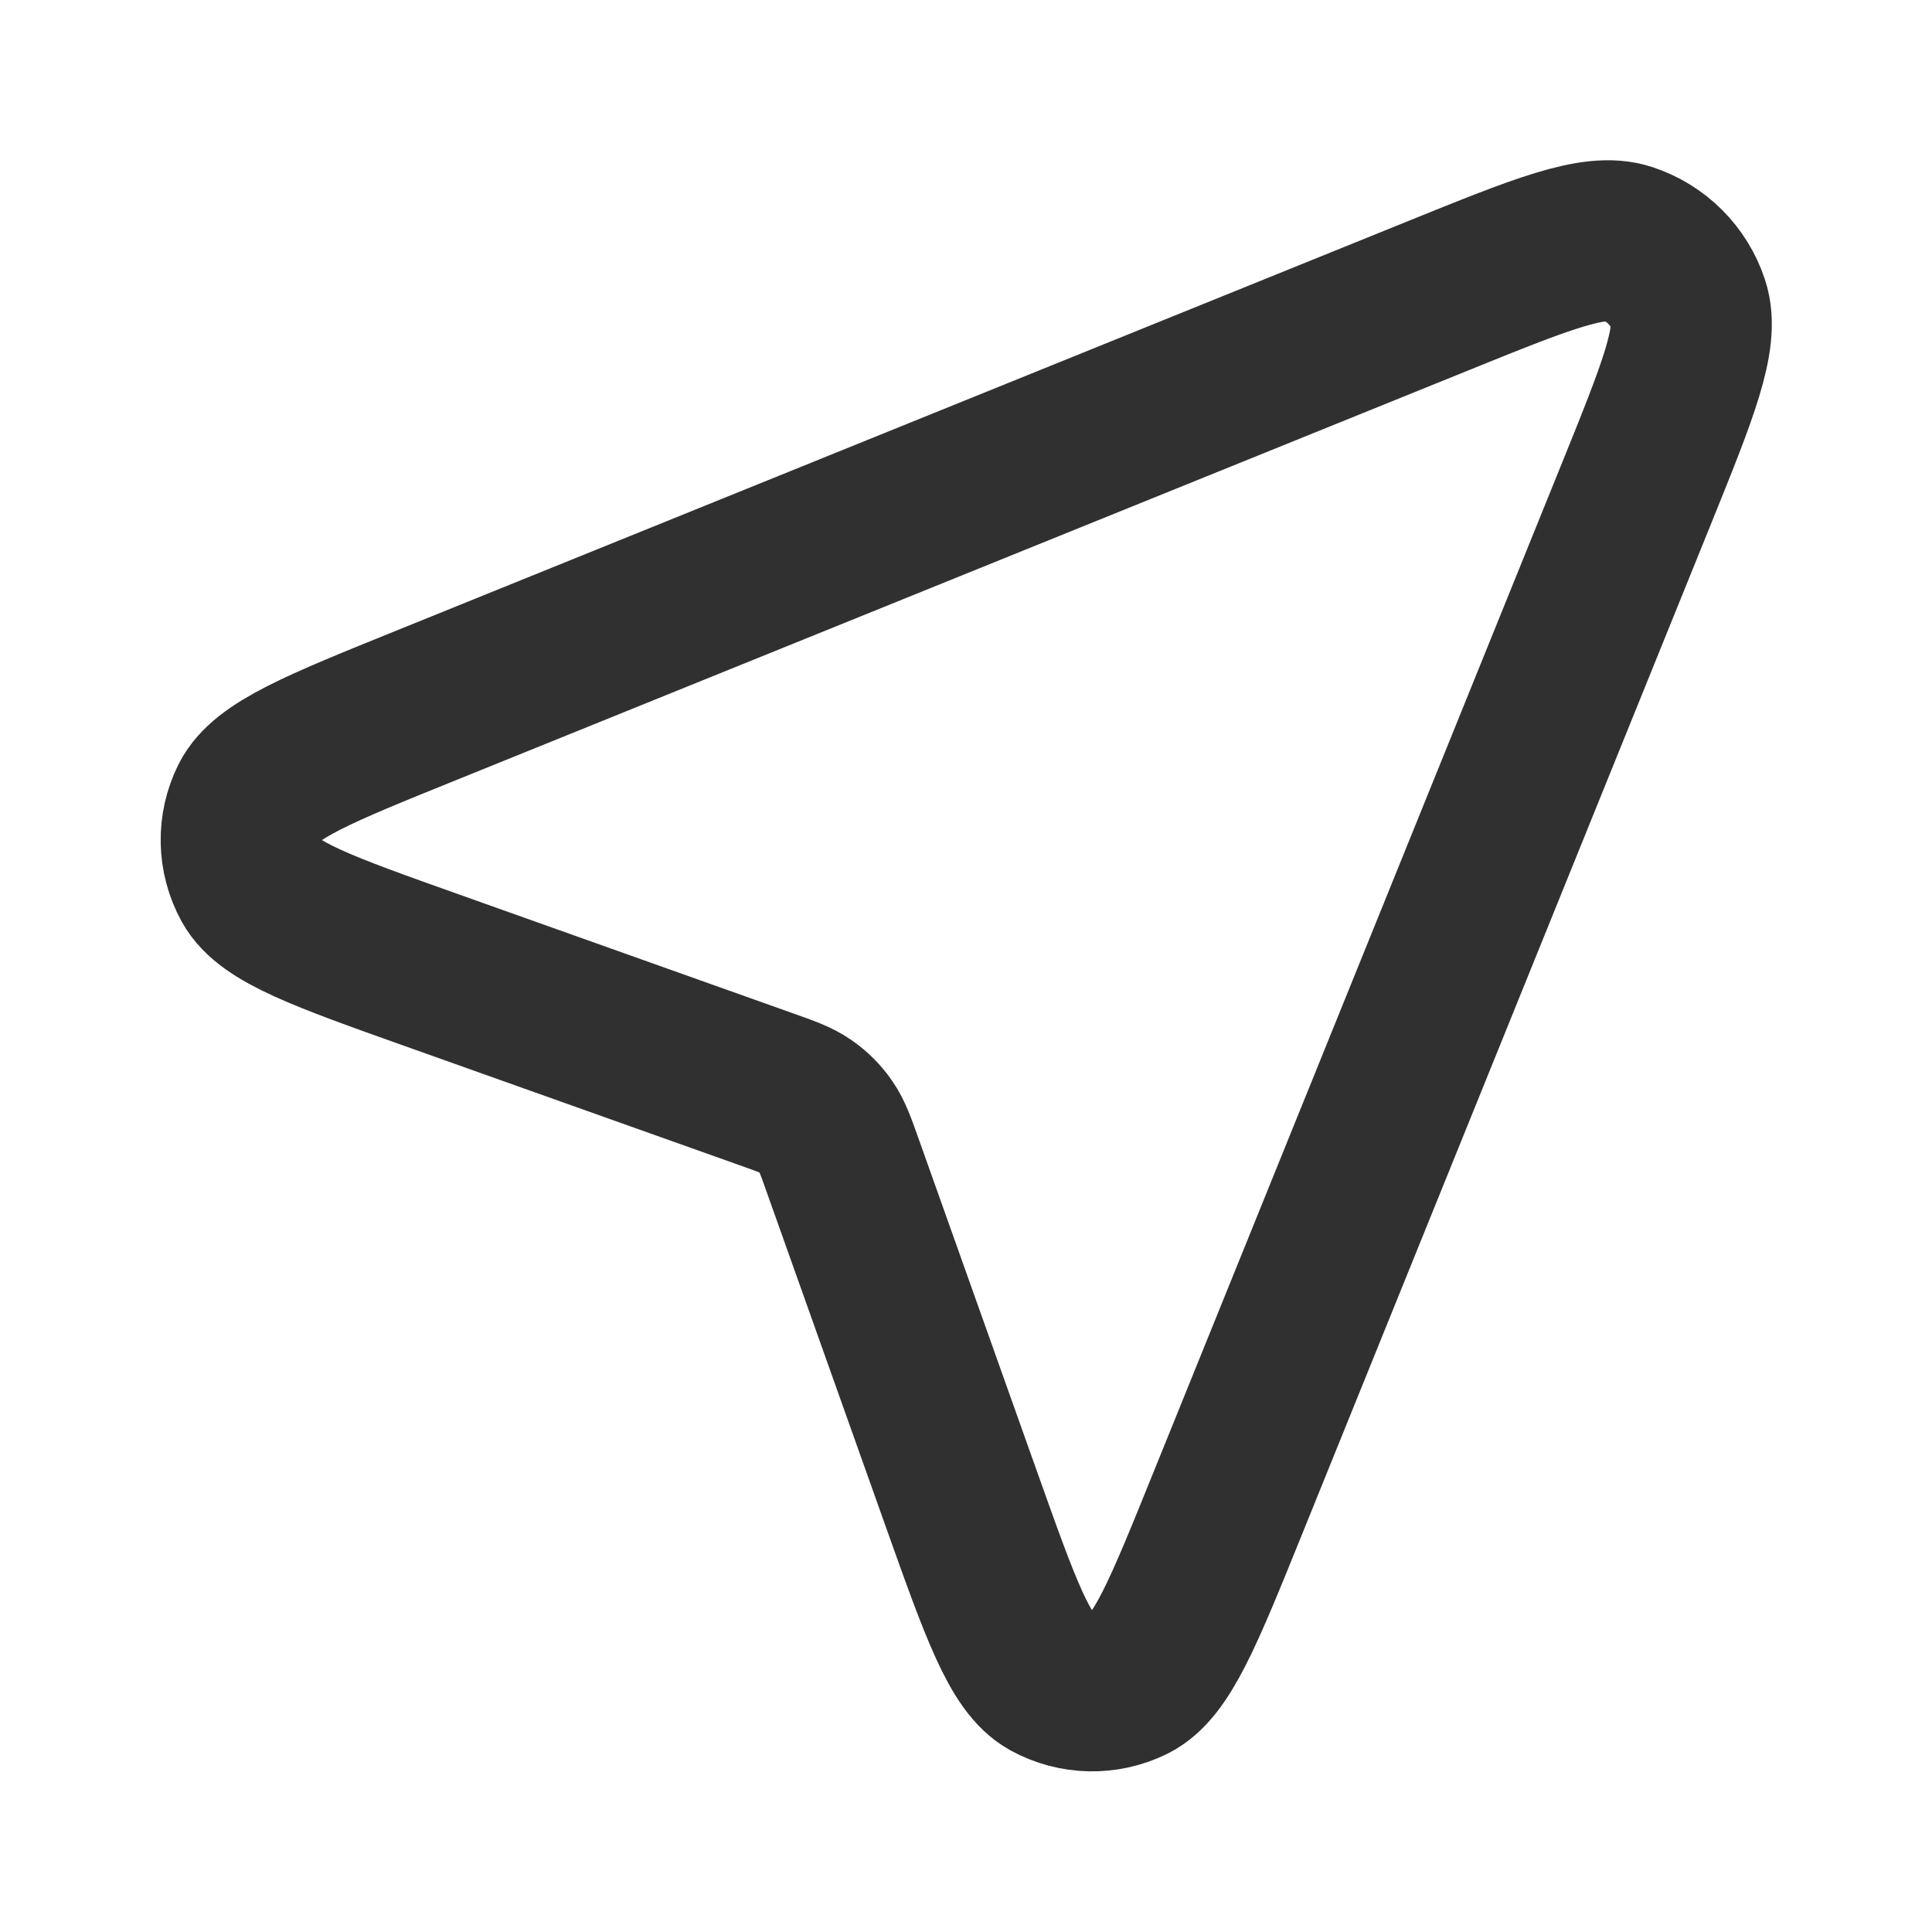
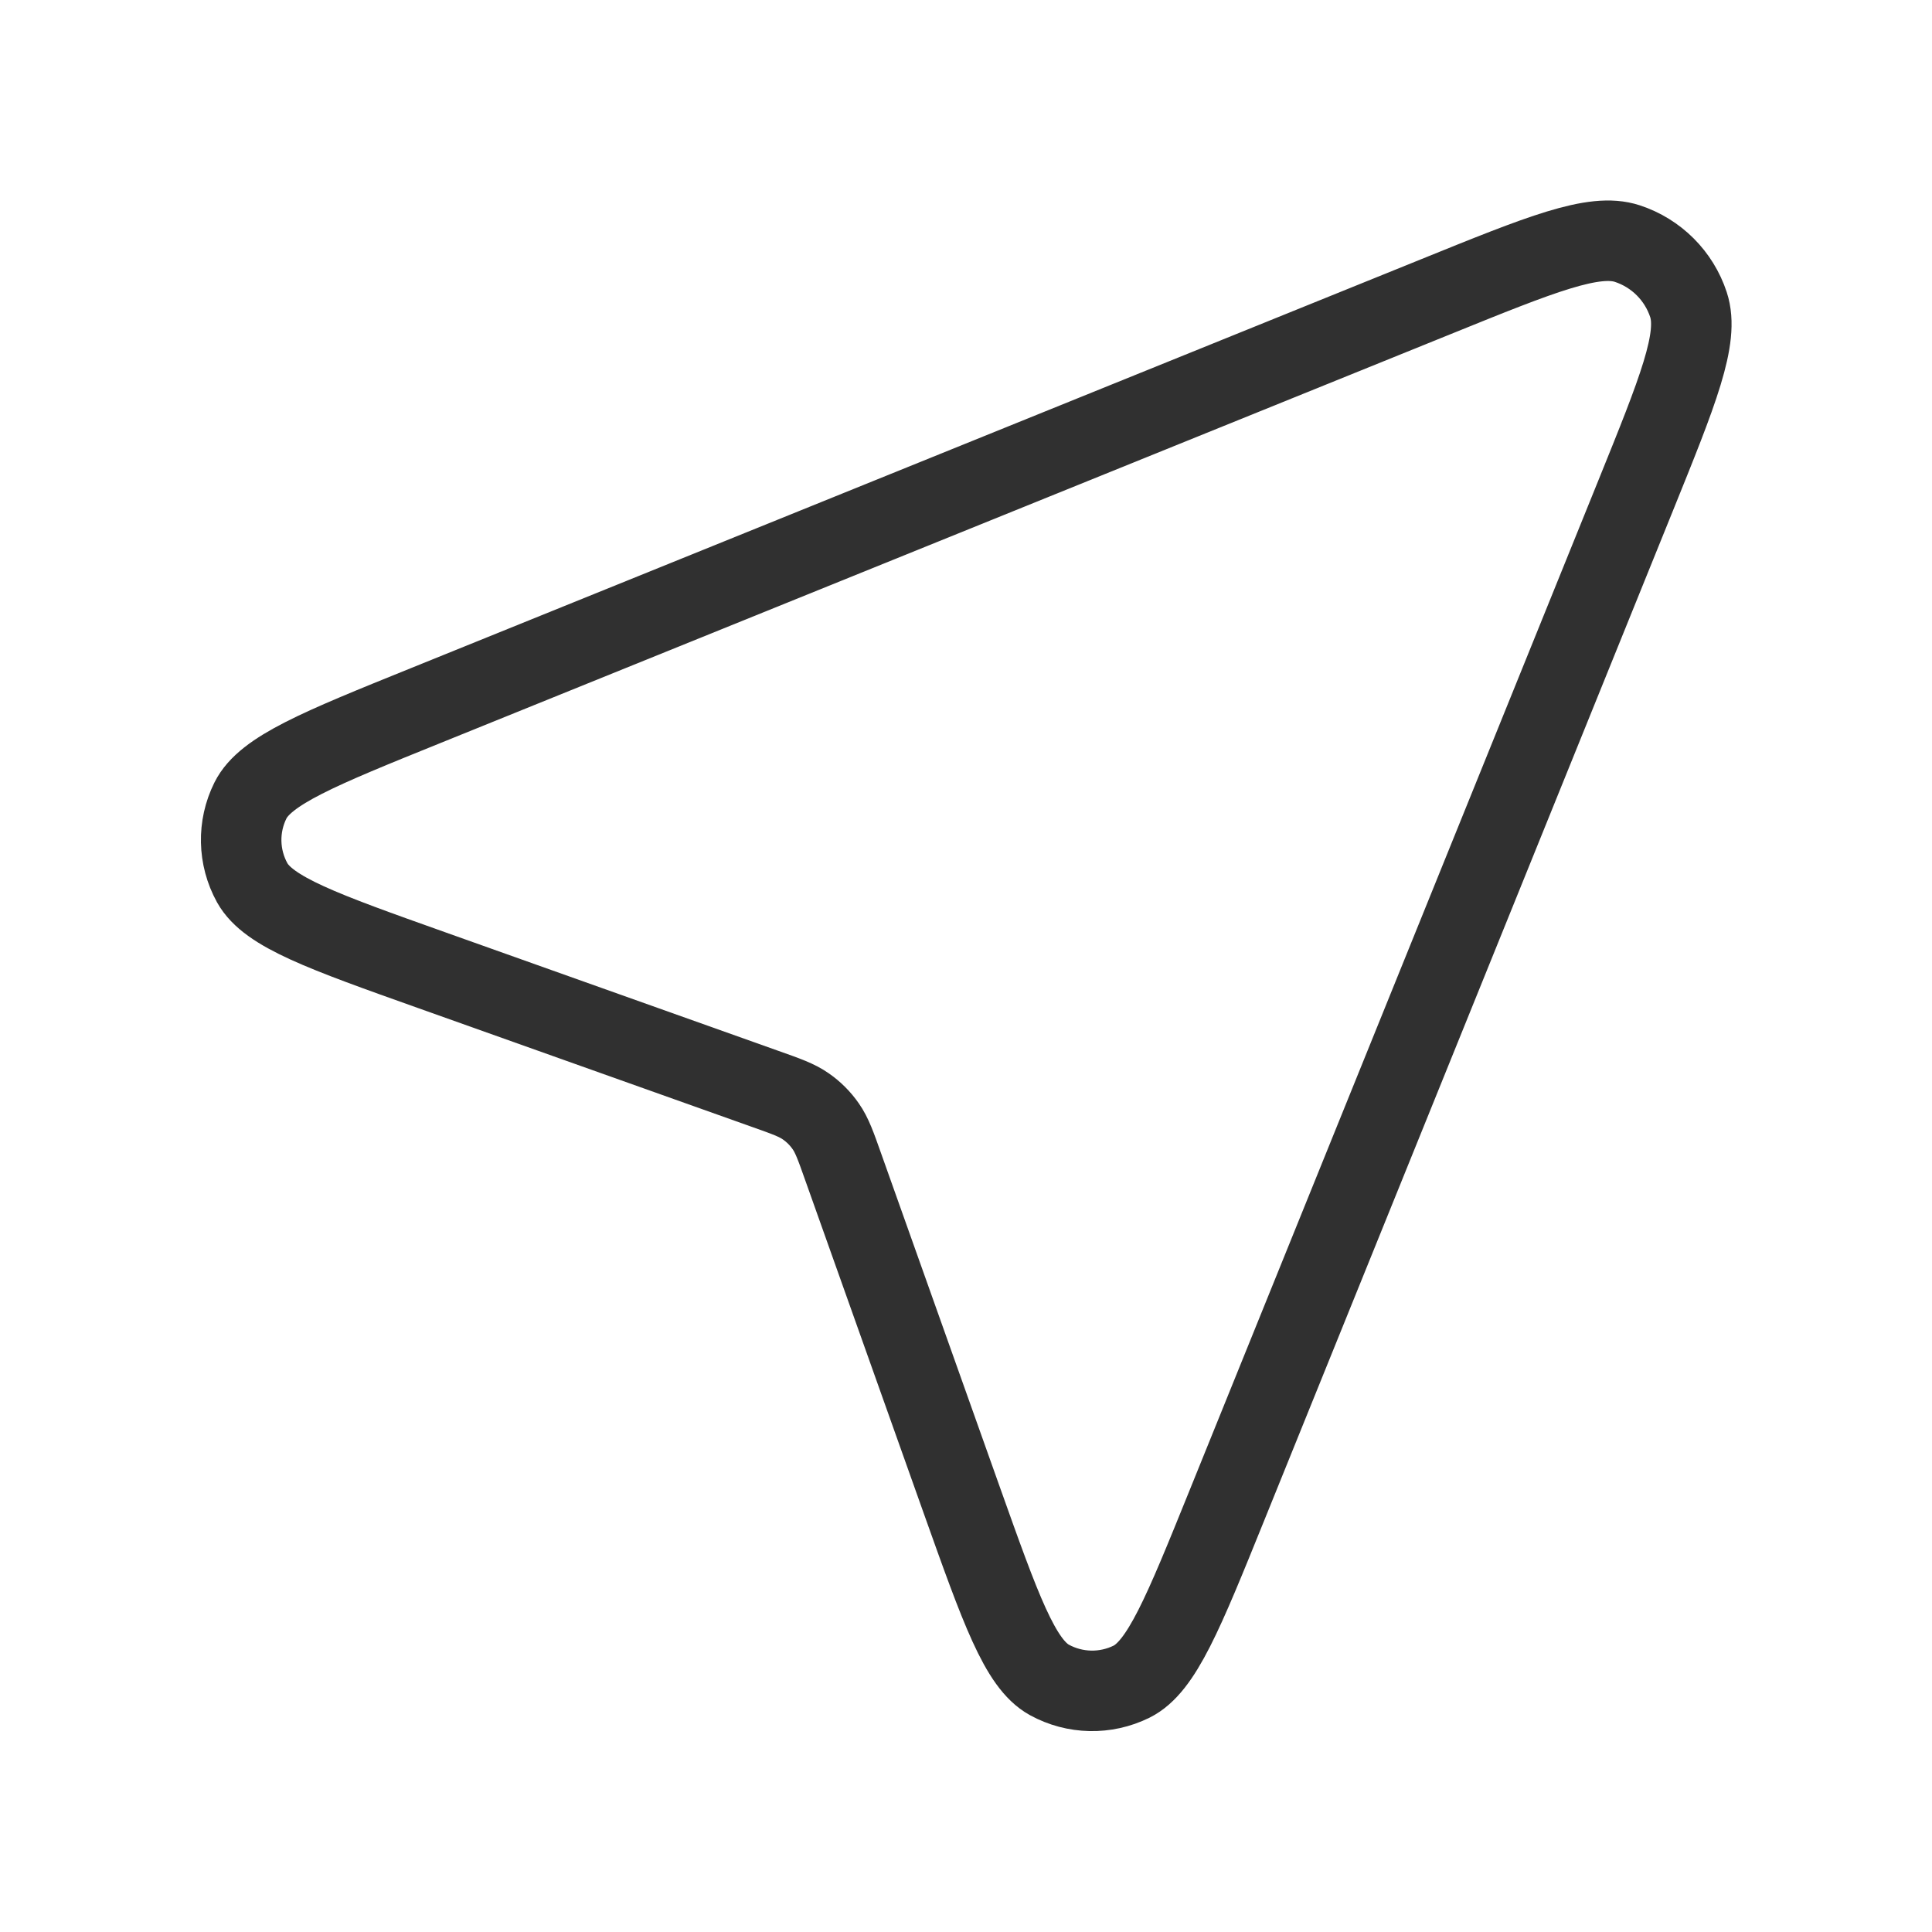
<svg xmlns="http://www.w3.org/2000/svg" width="800px" height="800px" viewBox="0 0 24 24" fill="none">
  <g id="SVGRepo_bgCarrier" stroke-width="0" />
  <g id="SVGRepo_tracerCarrier" stroke-linecap="round" stroke-linejoin="round" />
  <g id="SVGRepo_iconCarrier">
-     <path d="M5.363 12.052C4.011 11.571 3.335 11.33 3.133 10.966C2.958 10.649 2.95 10.267 3.111 9.944C3.297 9.571 3.962 9.301 5.293 8.763L17.836 3.686C19.146 3.155 19.801 2.89 20.215 3.026C20.575 3.144 20.857 3.426 20.975 3.785C21.111 4.199 20.845 4.855 20.315 6.165L15.238 18.708C14.7 20.038 14.43 20.704 14.057 20.89C13.733 21.05 13.352 21.042 13.035 20.868C12.67 20.666 12.43 19.99 11.948 18.637L10.475 14.497C10.382 14.234 10.335 14.102 10.258 13.992C10.191 13.895 10.106 13.81 10.009 13.743C9.899 13.666 9.767 13.619 9.504 13.526L5.363 12.052Z" stroke="#303030" stroke-width="2" stroke-linecap="round" stroke-linejoin="round" />
+     <path d="M5.363 12.052C4.011 11.571 3.335 11.33 3.133 10.966C2.958 10.649 2.95 10.267 3.111 9.944C3.297 9.571 3.962 9.301 5.293 8.763L17.836 3.686C19.146 3.155 19.801 2.89 20.215 3.026C20.575 3.144 20.857 3.426 20.975 3.785C21.111 4.199 20.845 4.855 20.315 6.165L15.238 18.708C14.7 20.038 14.43 20.704 14.057 20.89C13.733 21.05 13.352 21.042 13.035 20.868C12.67 20.666 12.43 19.99 11.948 18.637L10.475 14.497C10.382 14.234 10.335 14.102 10.258 13.992C10.191 13.895 10.106 13.81 10.009 13.743C9.899 13.666 9.767 13.619 9.504 13.526L5.363 12.052Z" stroke="#303030" stroke-width="1" stroke-linecap="round" stroke-linejoin="round" />
  </g>
</svg>
